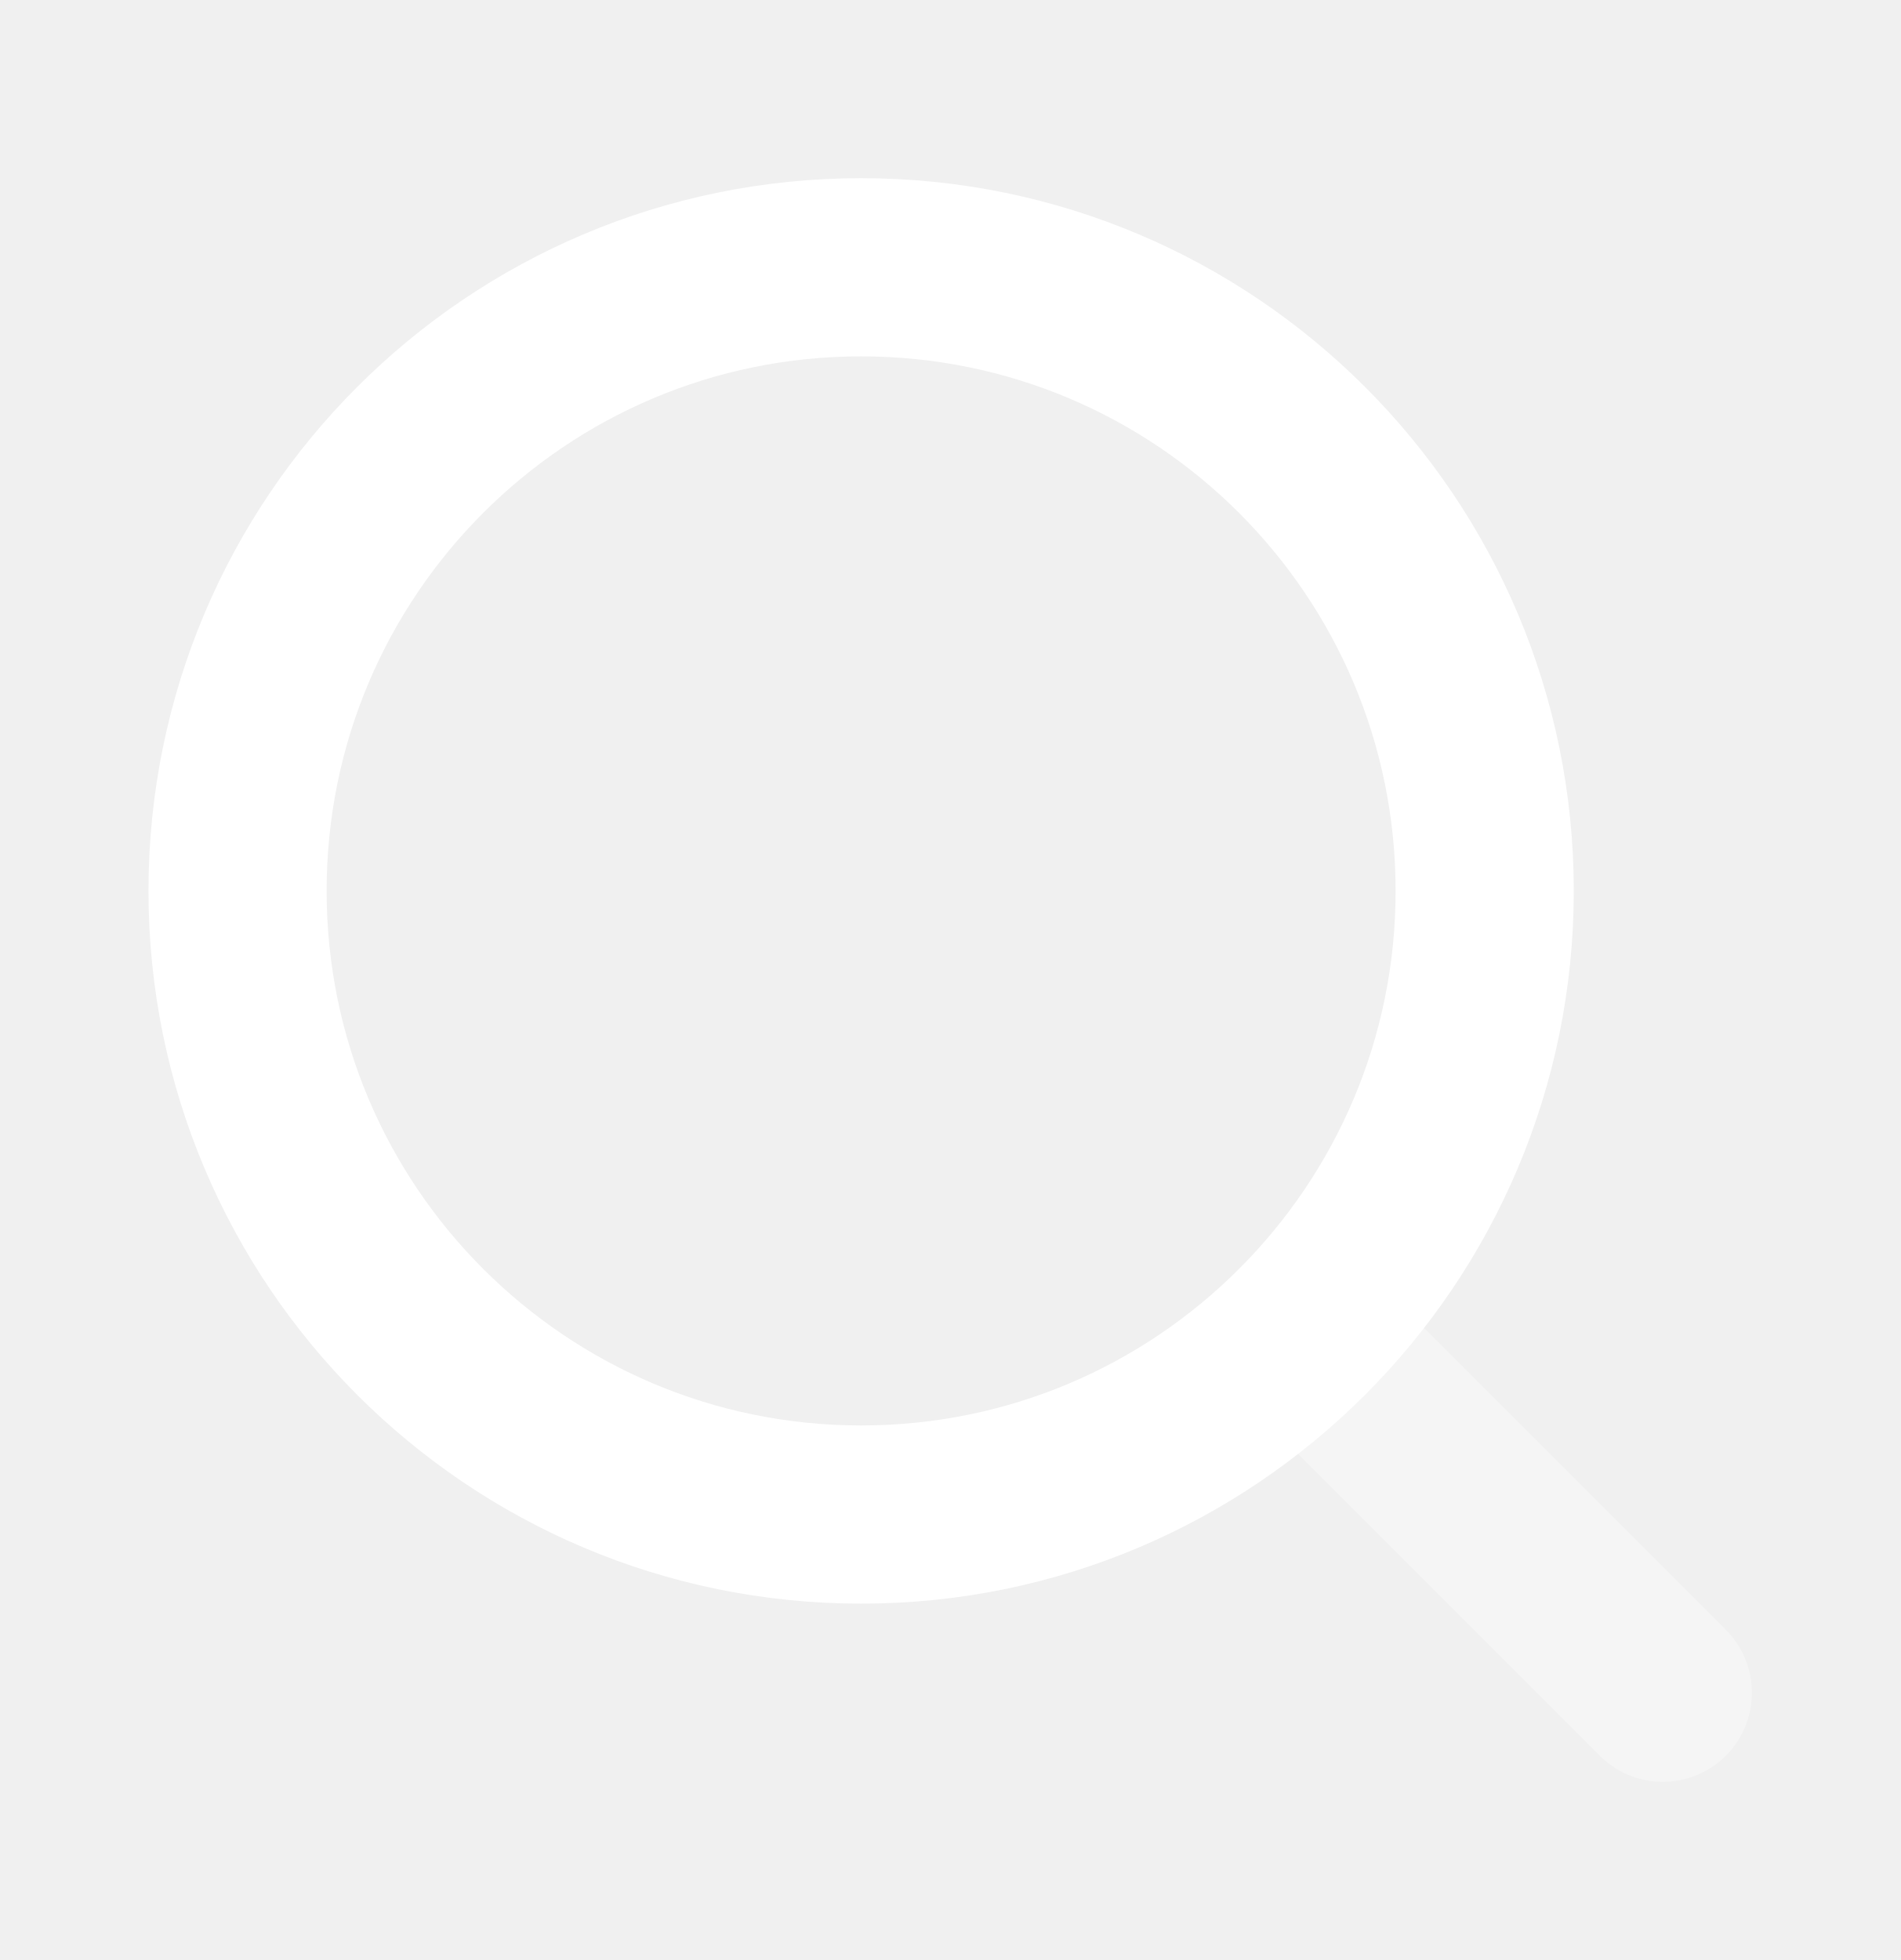
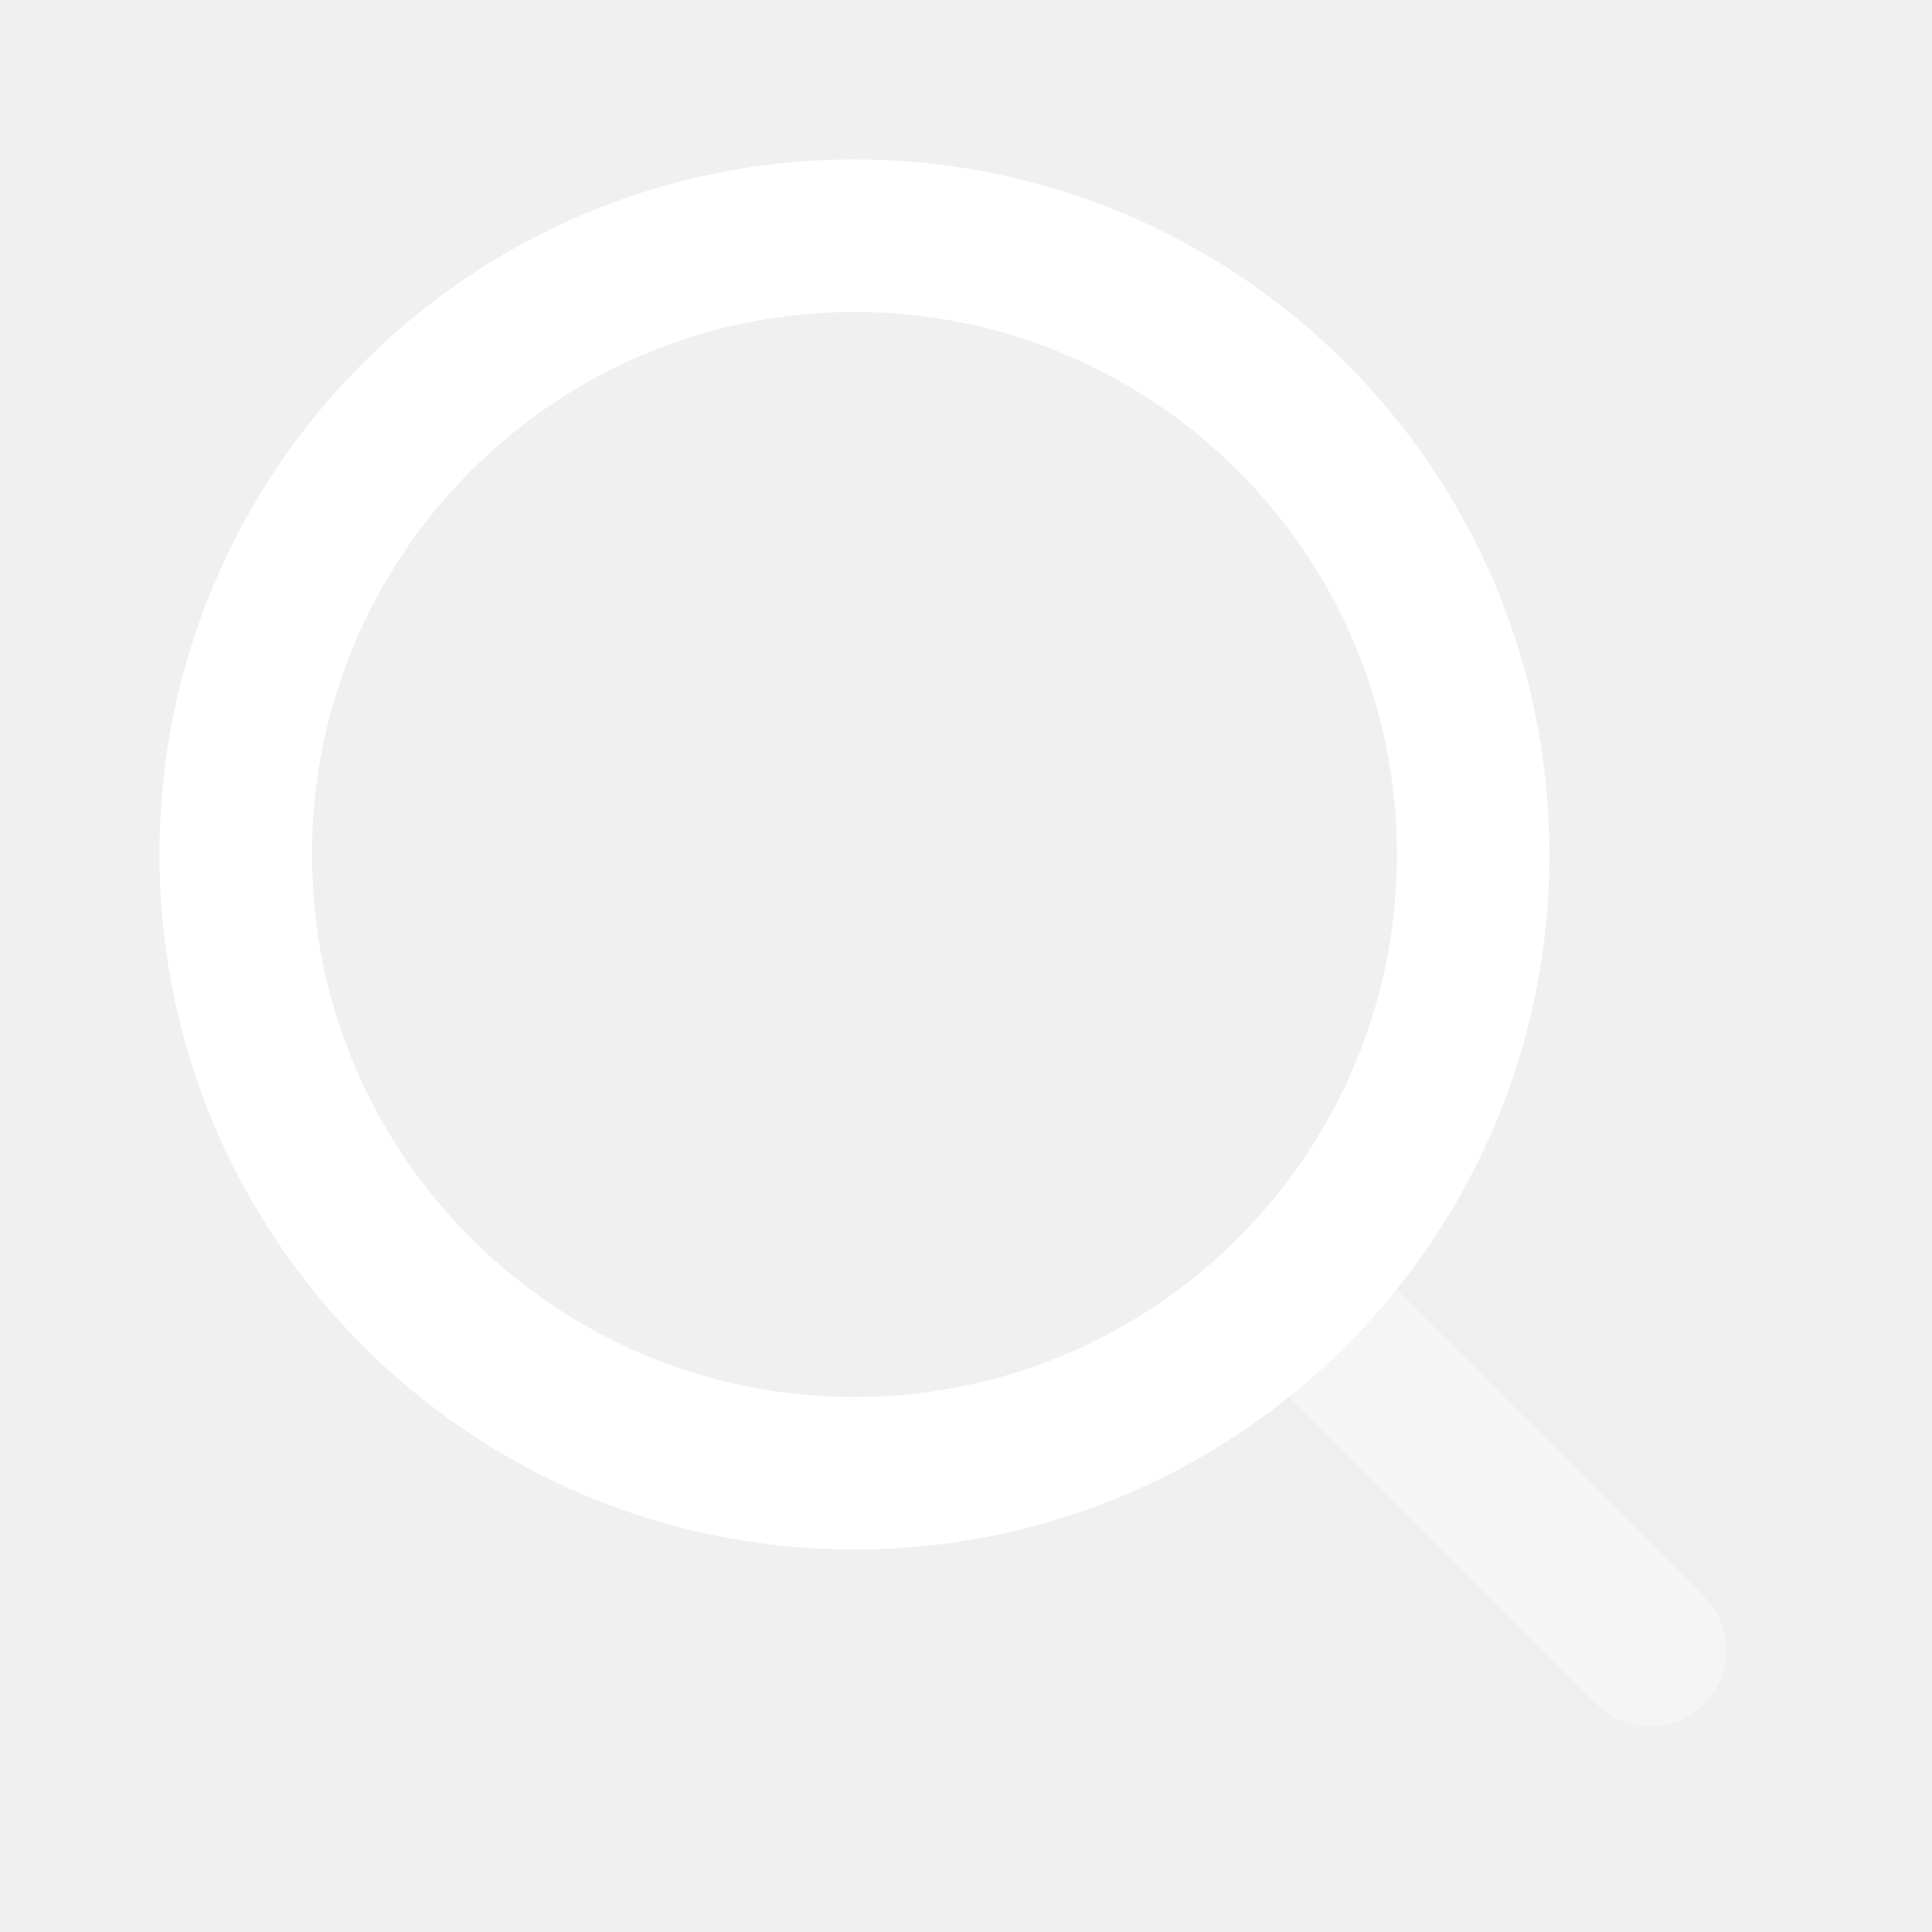
- <svg xmlns="http://www.w3.org/2000/svg" width="32" height="33" viewBox="0 0 32 33" fill="none">
-   <path d="M14.5 25.5C20.299 25.5 25 20.799 25 15C25 9.201 20.299 4.5 14.5 4.5C8.701 4.5 4 9.201 4 15C4 20.799 8.701 25.5 14.5 25.5Z" stroke="white" stroke-width="3" stroke-linecap="round" stroke-linejoin="round" />
-   <path d="M21.924 22.425L27.999 28.5" stroke="white" stroke-opacity="0.35" stroke-width="3" stroke-linecap="round" stroke-linejoin="round" />
+ <svg xmlns="http://www.w3.org/2000/svg" width="38" height="38" viewBox="0 0 38 38" fill="none">
+   <path d="M16.806 28.977C23.527 28.977 28.976 23.528 28.976 16.806C28.976 10.085 23.527 4.636 16.806 4.636C10.085 4.636 4.636 10.085 4.636 16.806C4.636 23.528 10.085 28.977 16.806 28.977Z" stroke="white" stroke-width="3" stroke-linecap="round" stroke-linejoin="round" />
+   <path d="M25.411 25.413L32.453 32.454" stroke="white" stroke-opacity="0.35" stroke-width="3" stroke-linecap="round" stroke-linejoin="round" />
</svg>
